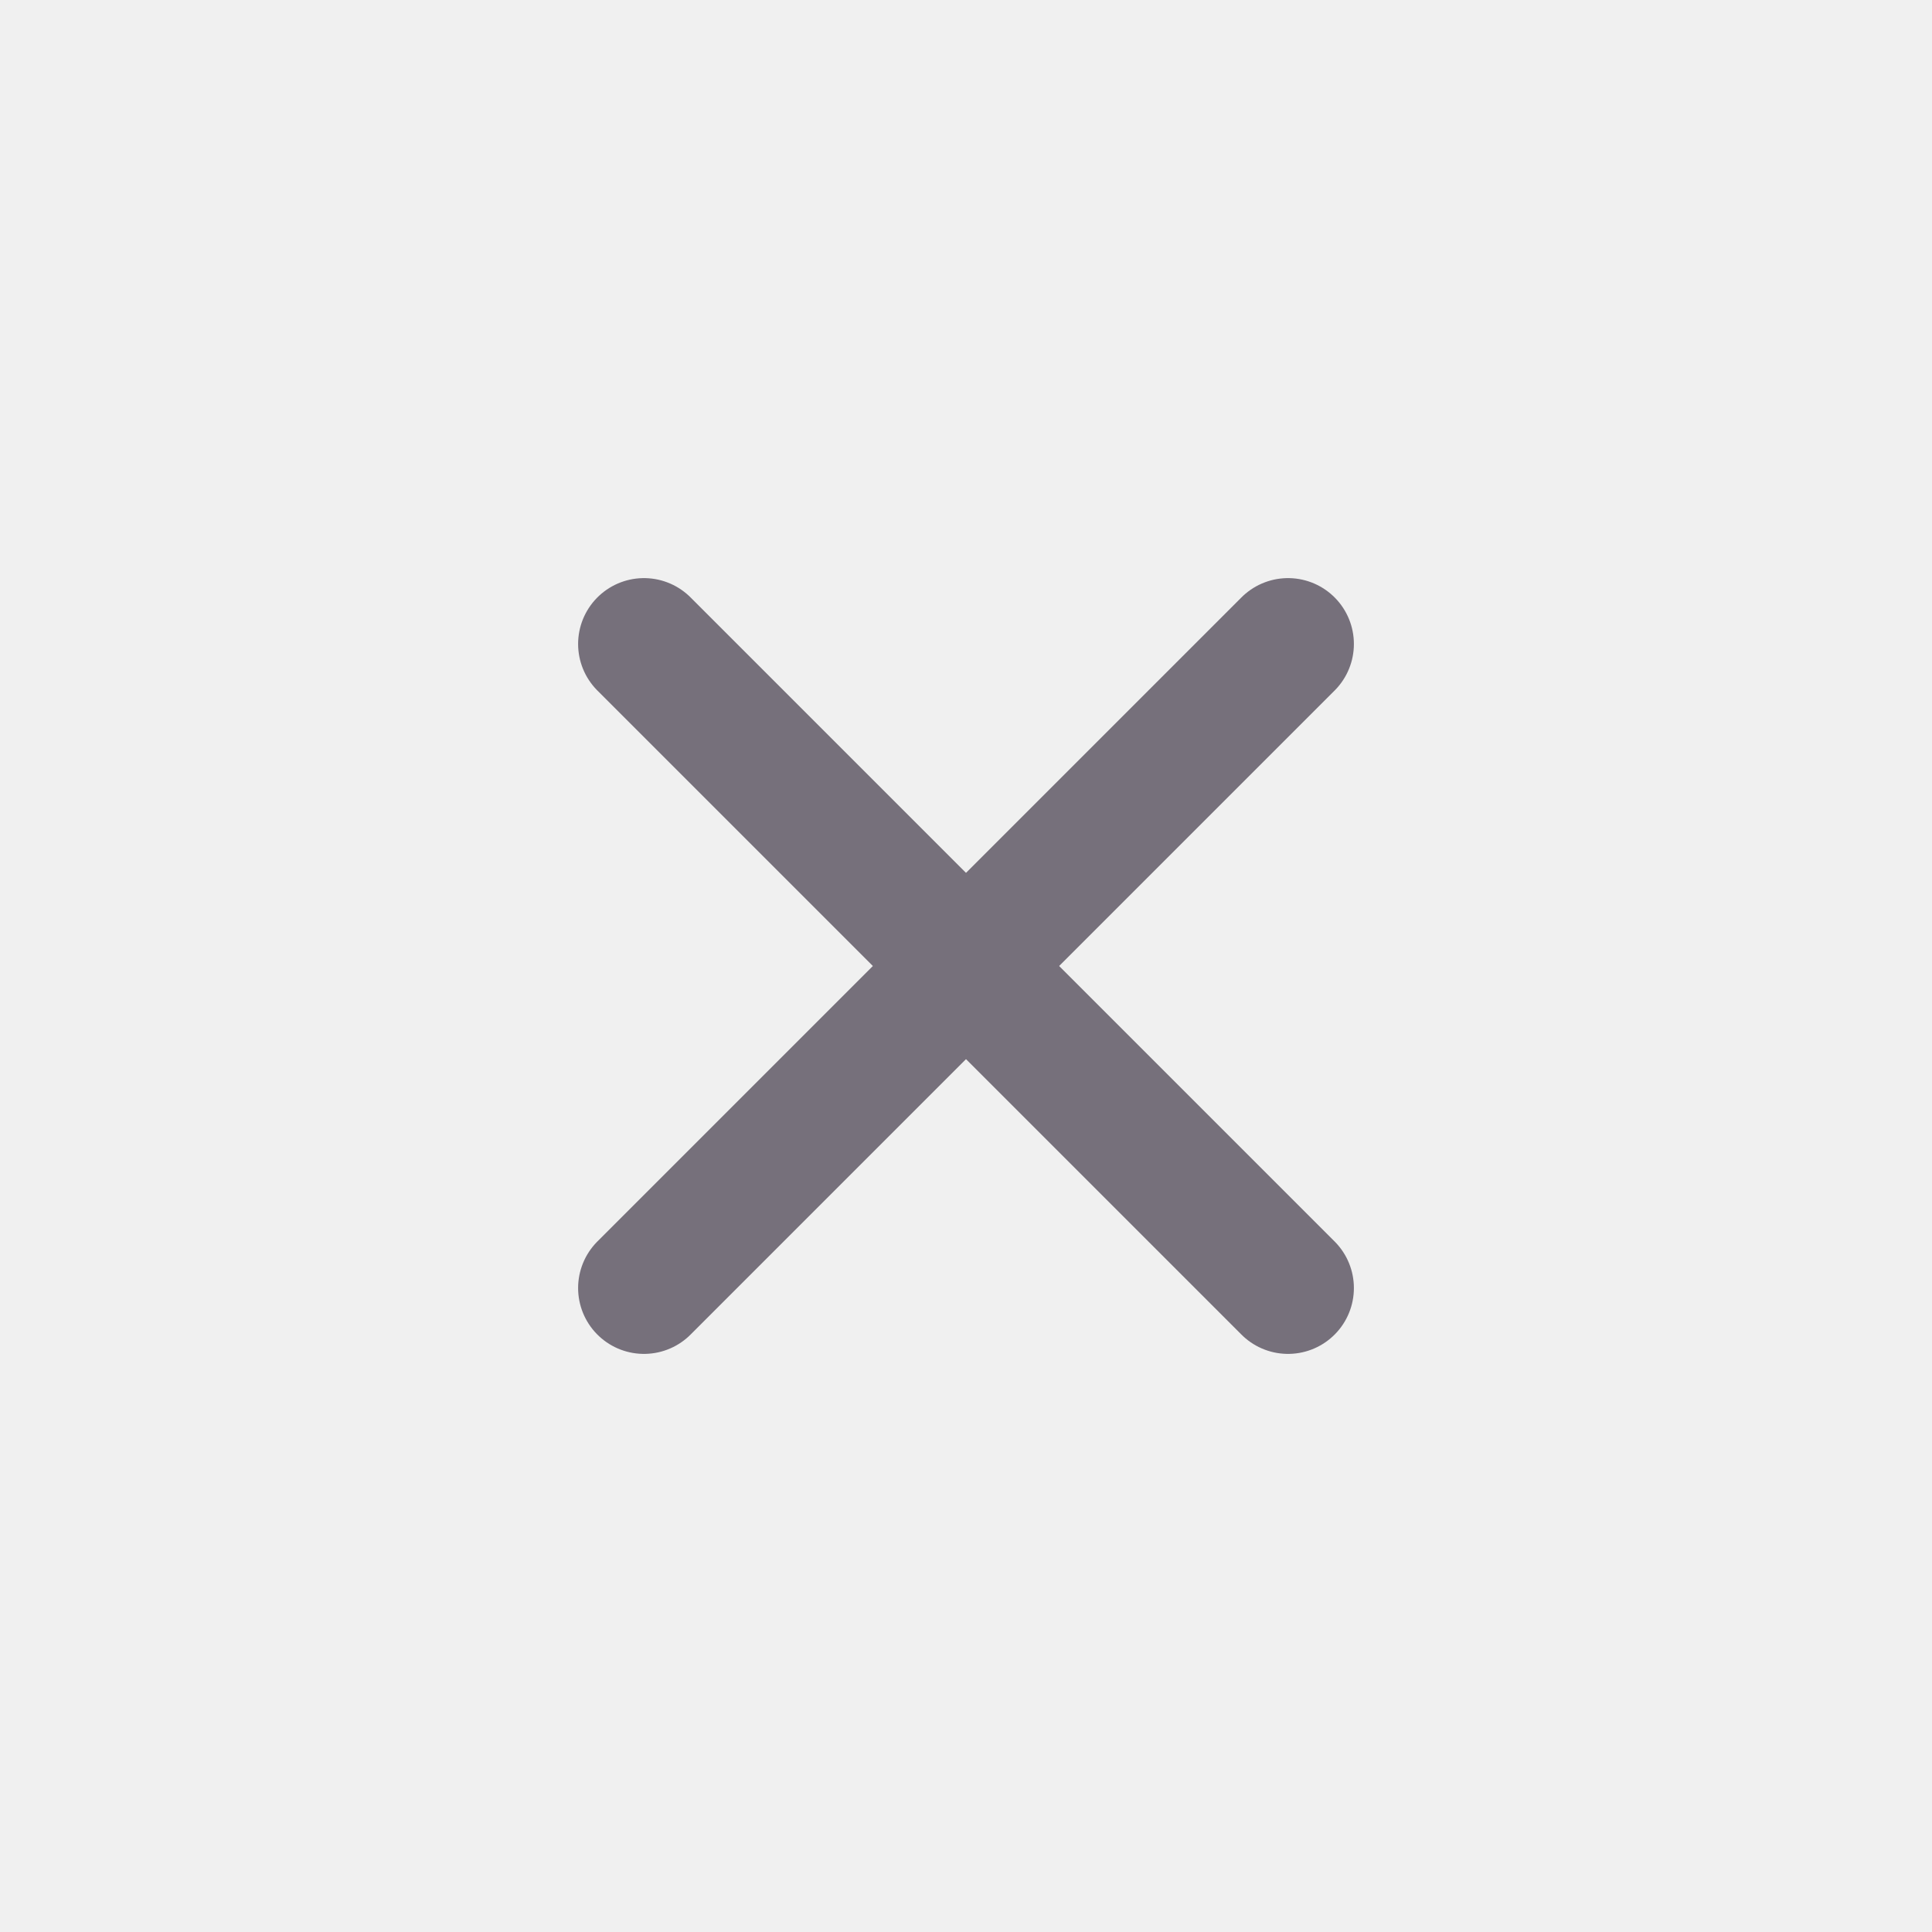
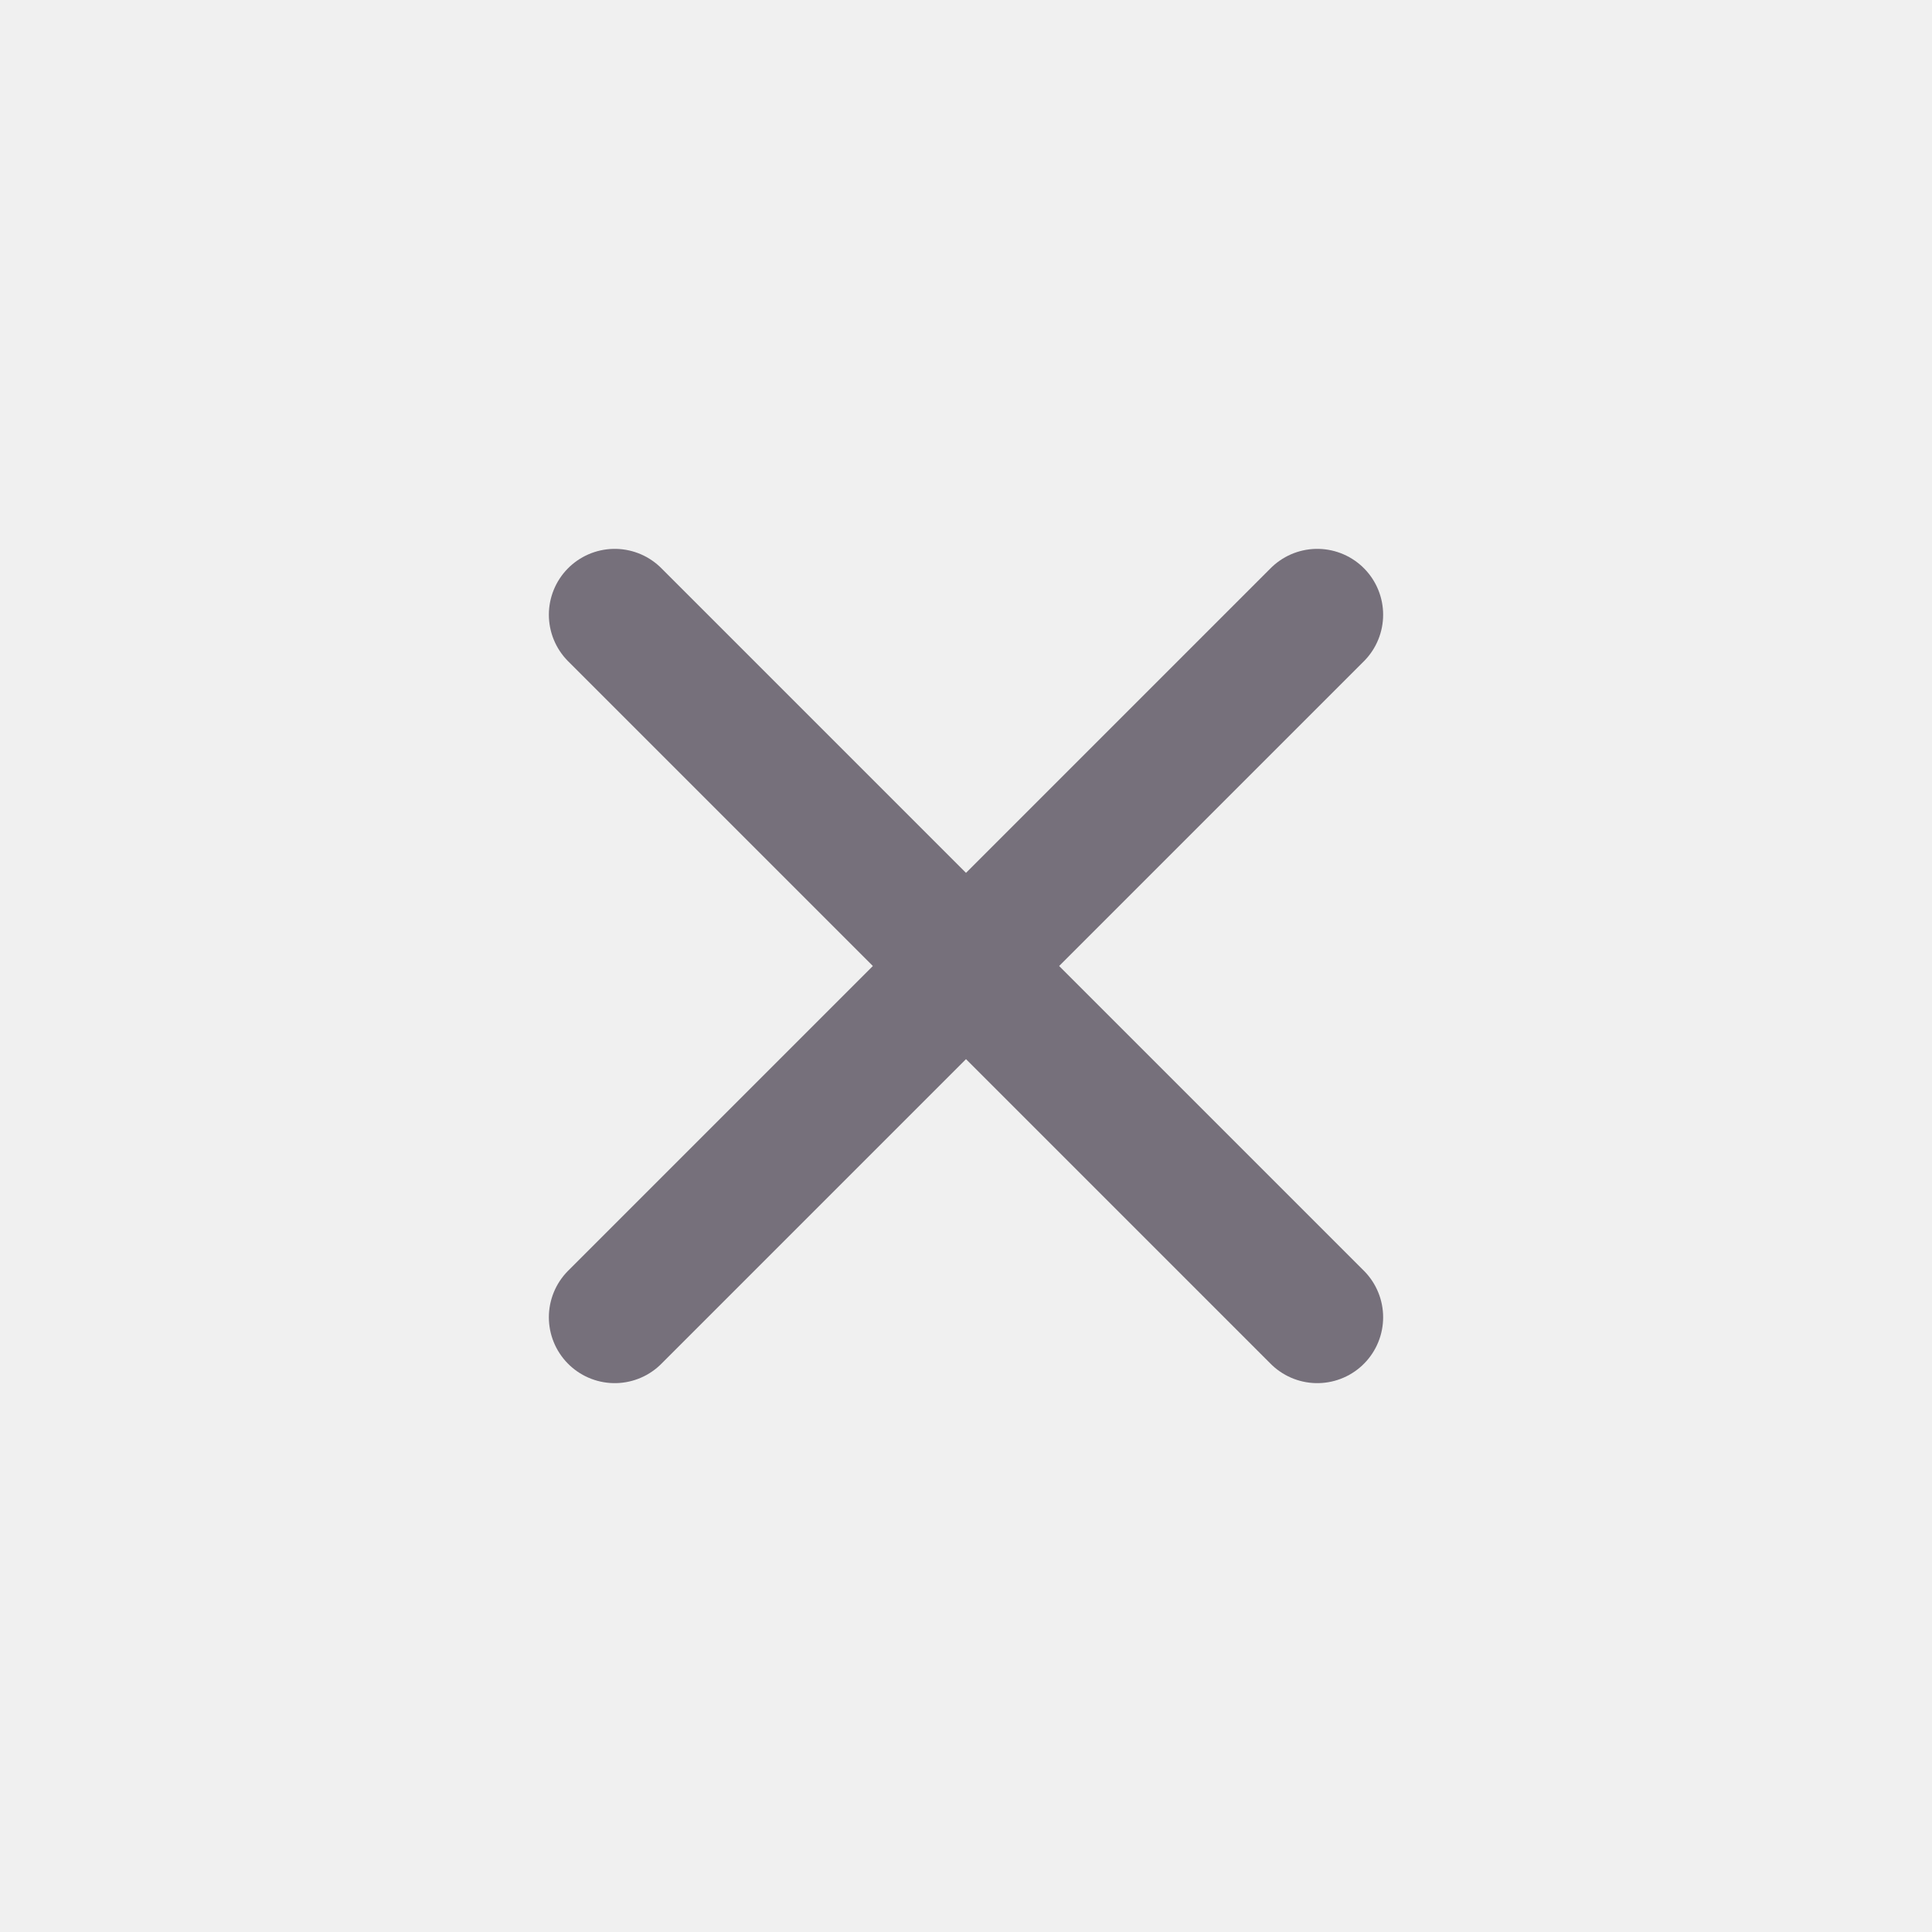
<svg xmlns="http://www.w3.org/2000/svg" width="22" height="22" viewBox="0 0 22 22" fill="none">
-   <path d="M7.333 7.333L14.667 14.667M14.667 7.333L7.333 14.667" stroke="#76707B" stroke-width="1.5" stroke-linecap="round" />
+   <g clip-path="url(#clip0_441_16)">
+     <path d="M7 7L15 15M15 7L7 15" stroke="#76707B" stroke-width="1.5" stroke-linecap="round" stroke-linejoin="round" />
+   </g>
+   <defs>
+     <clipPath id="clip0_441_16">
+       <rect width="22" height="22" fill="white" />
+     </clipPath>
+   </defs>
</svg>
